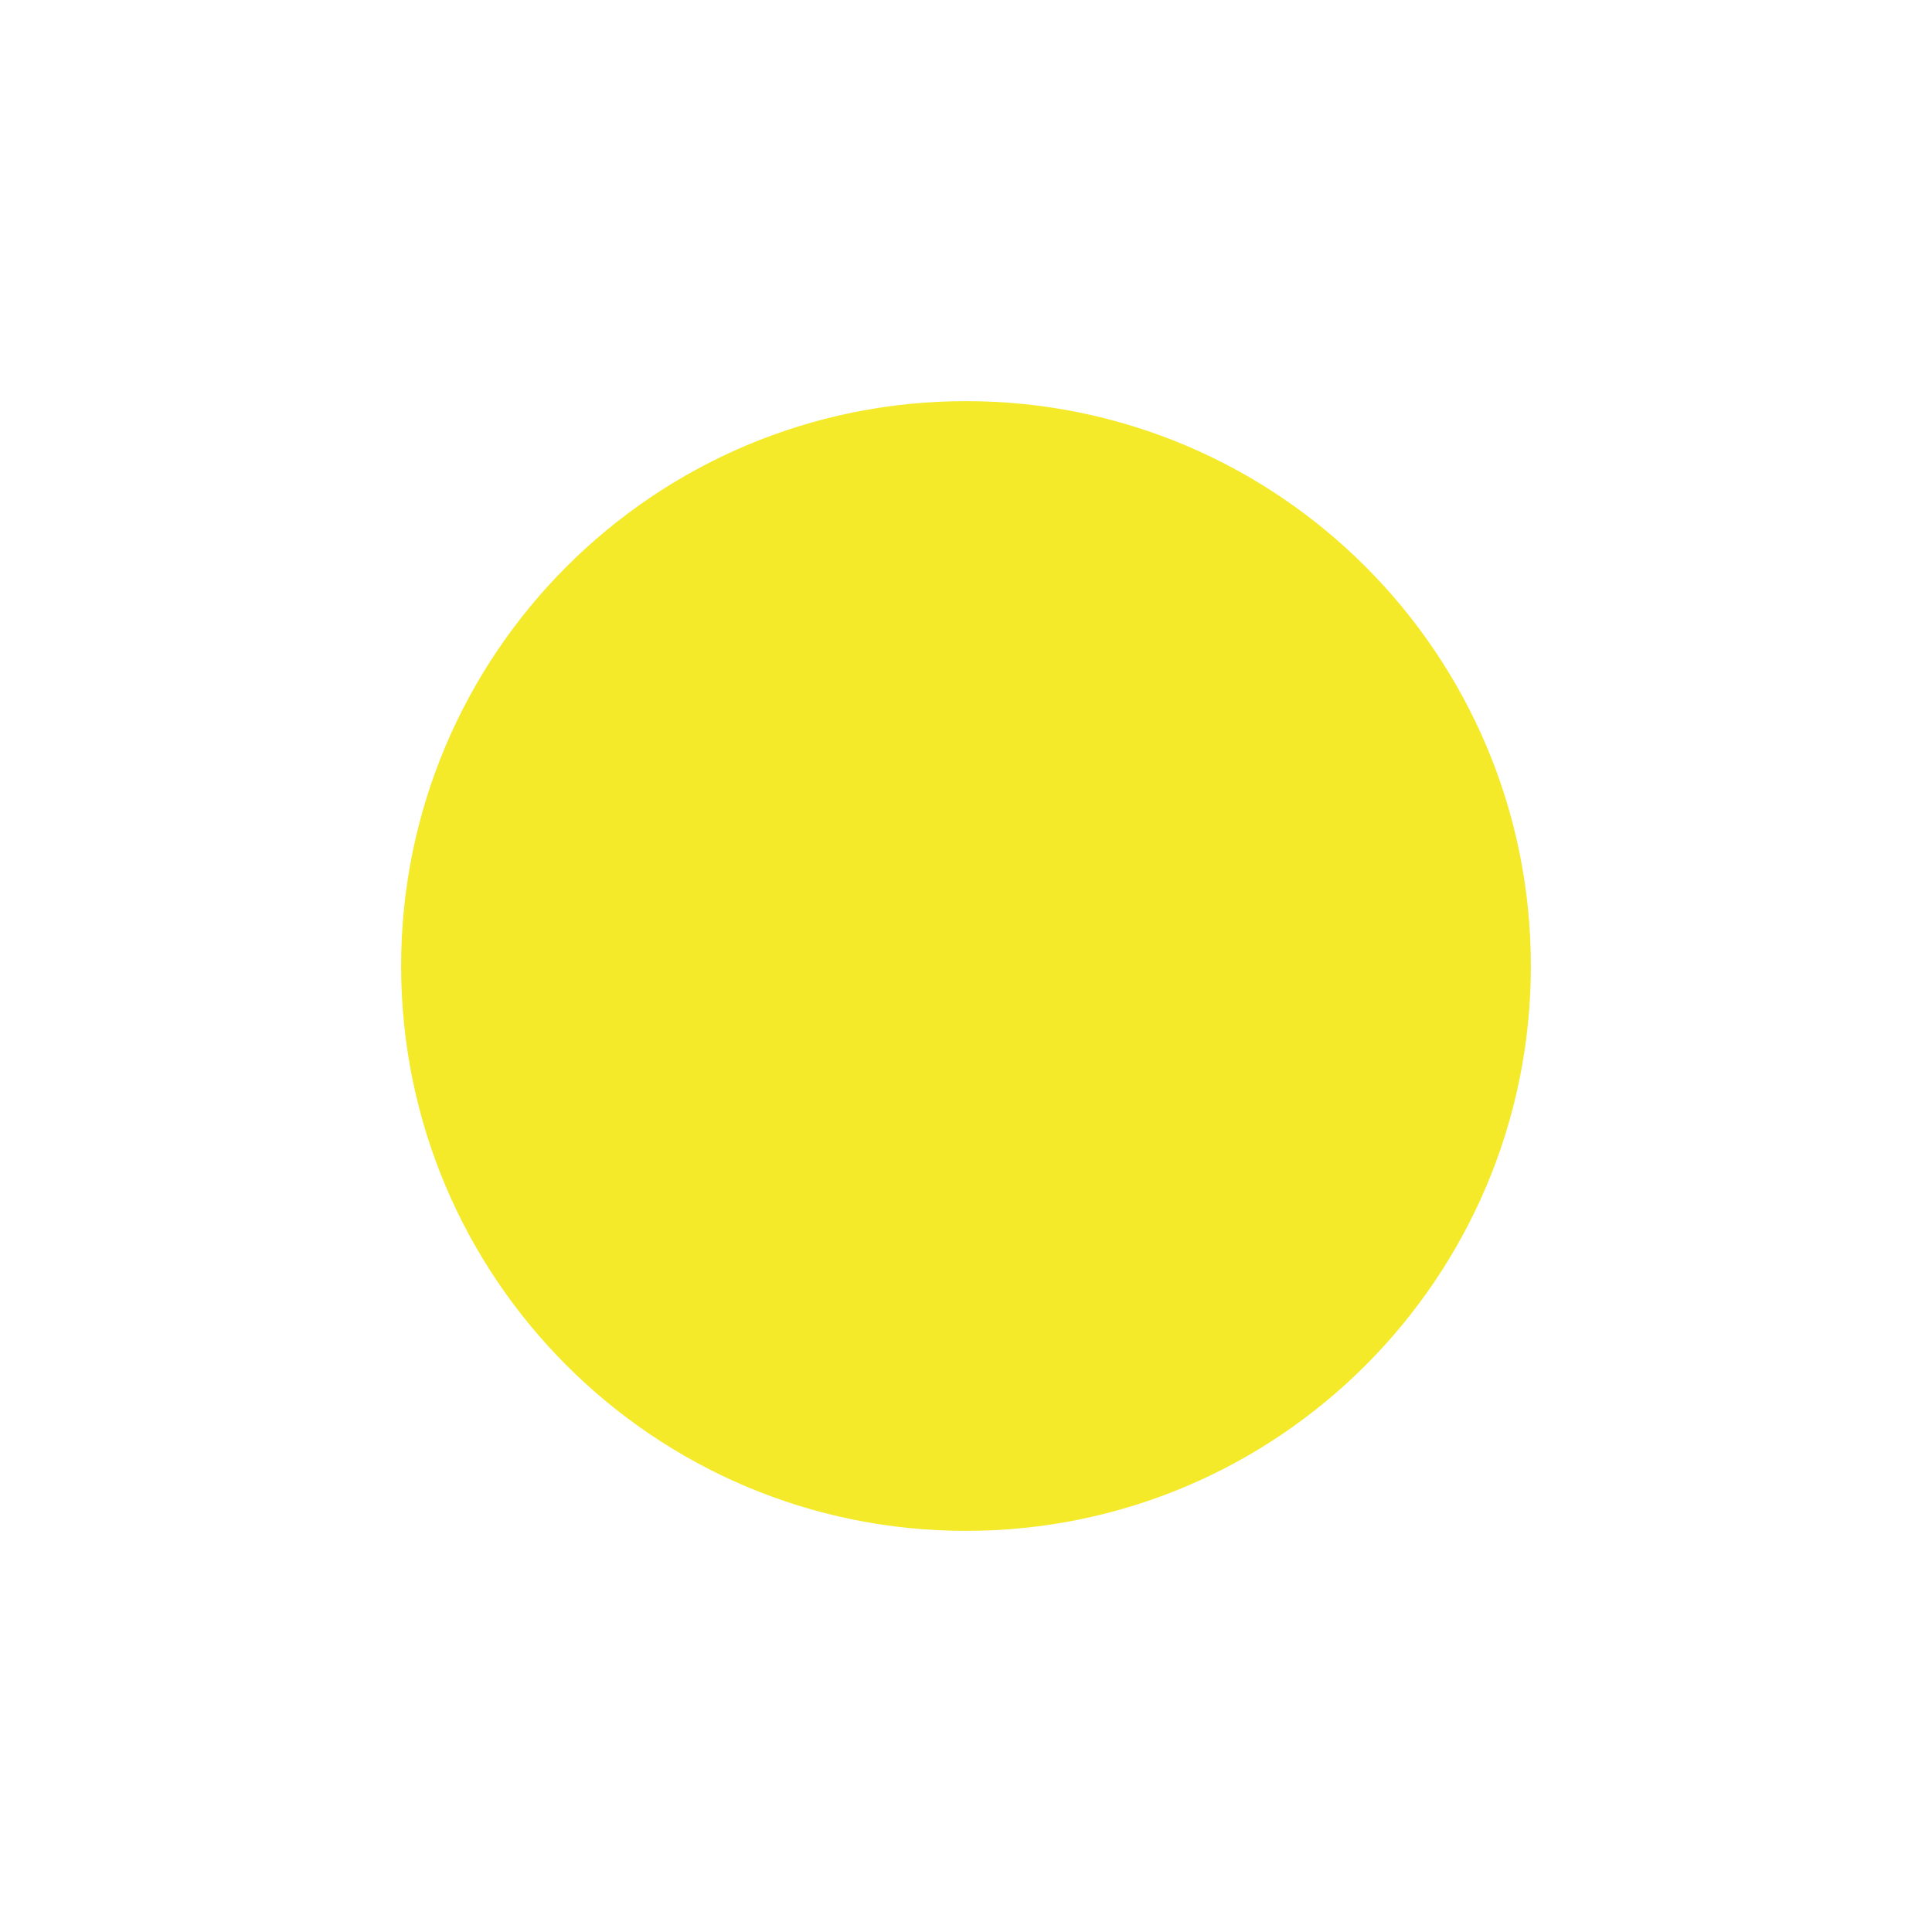
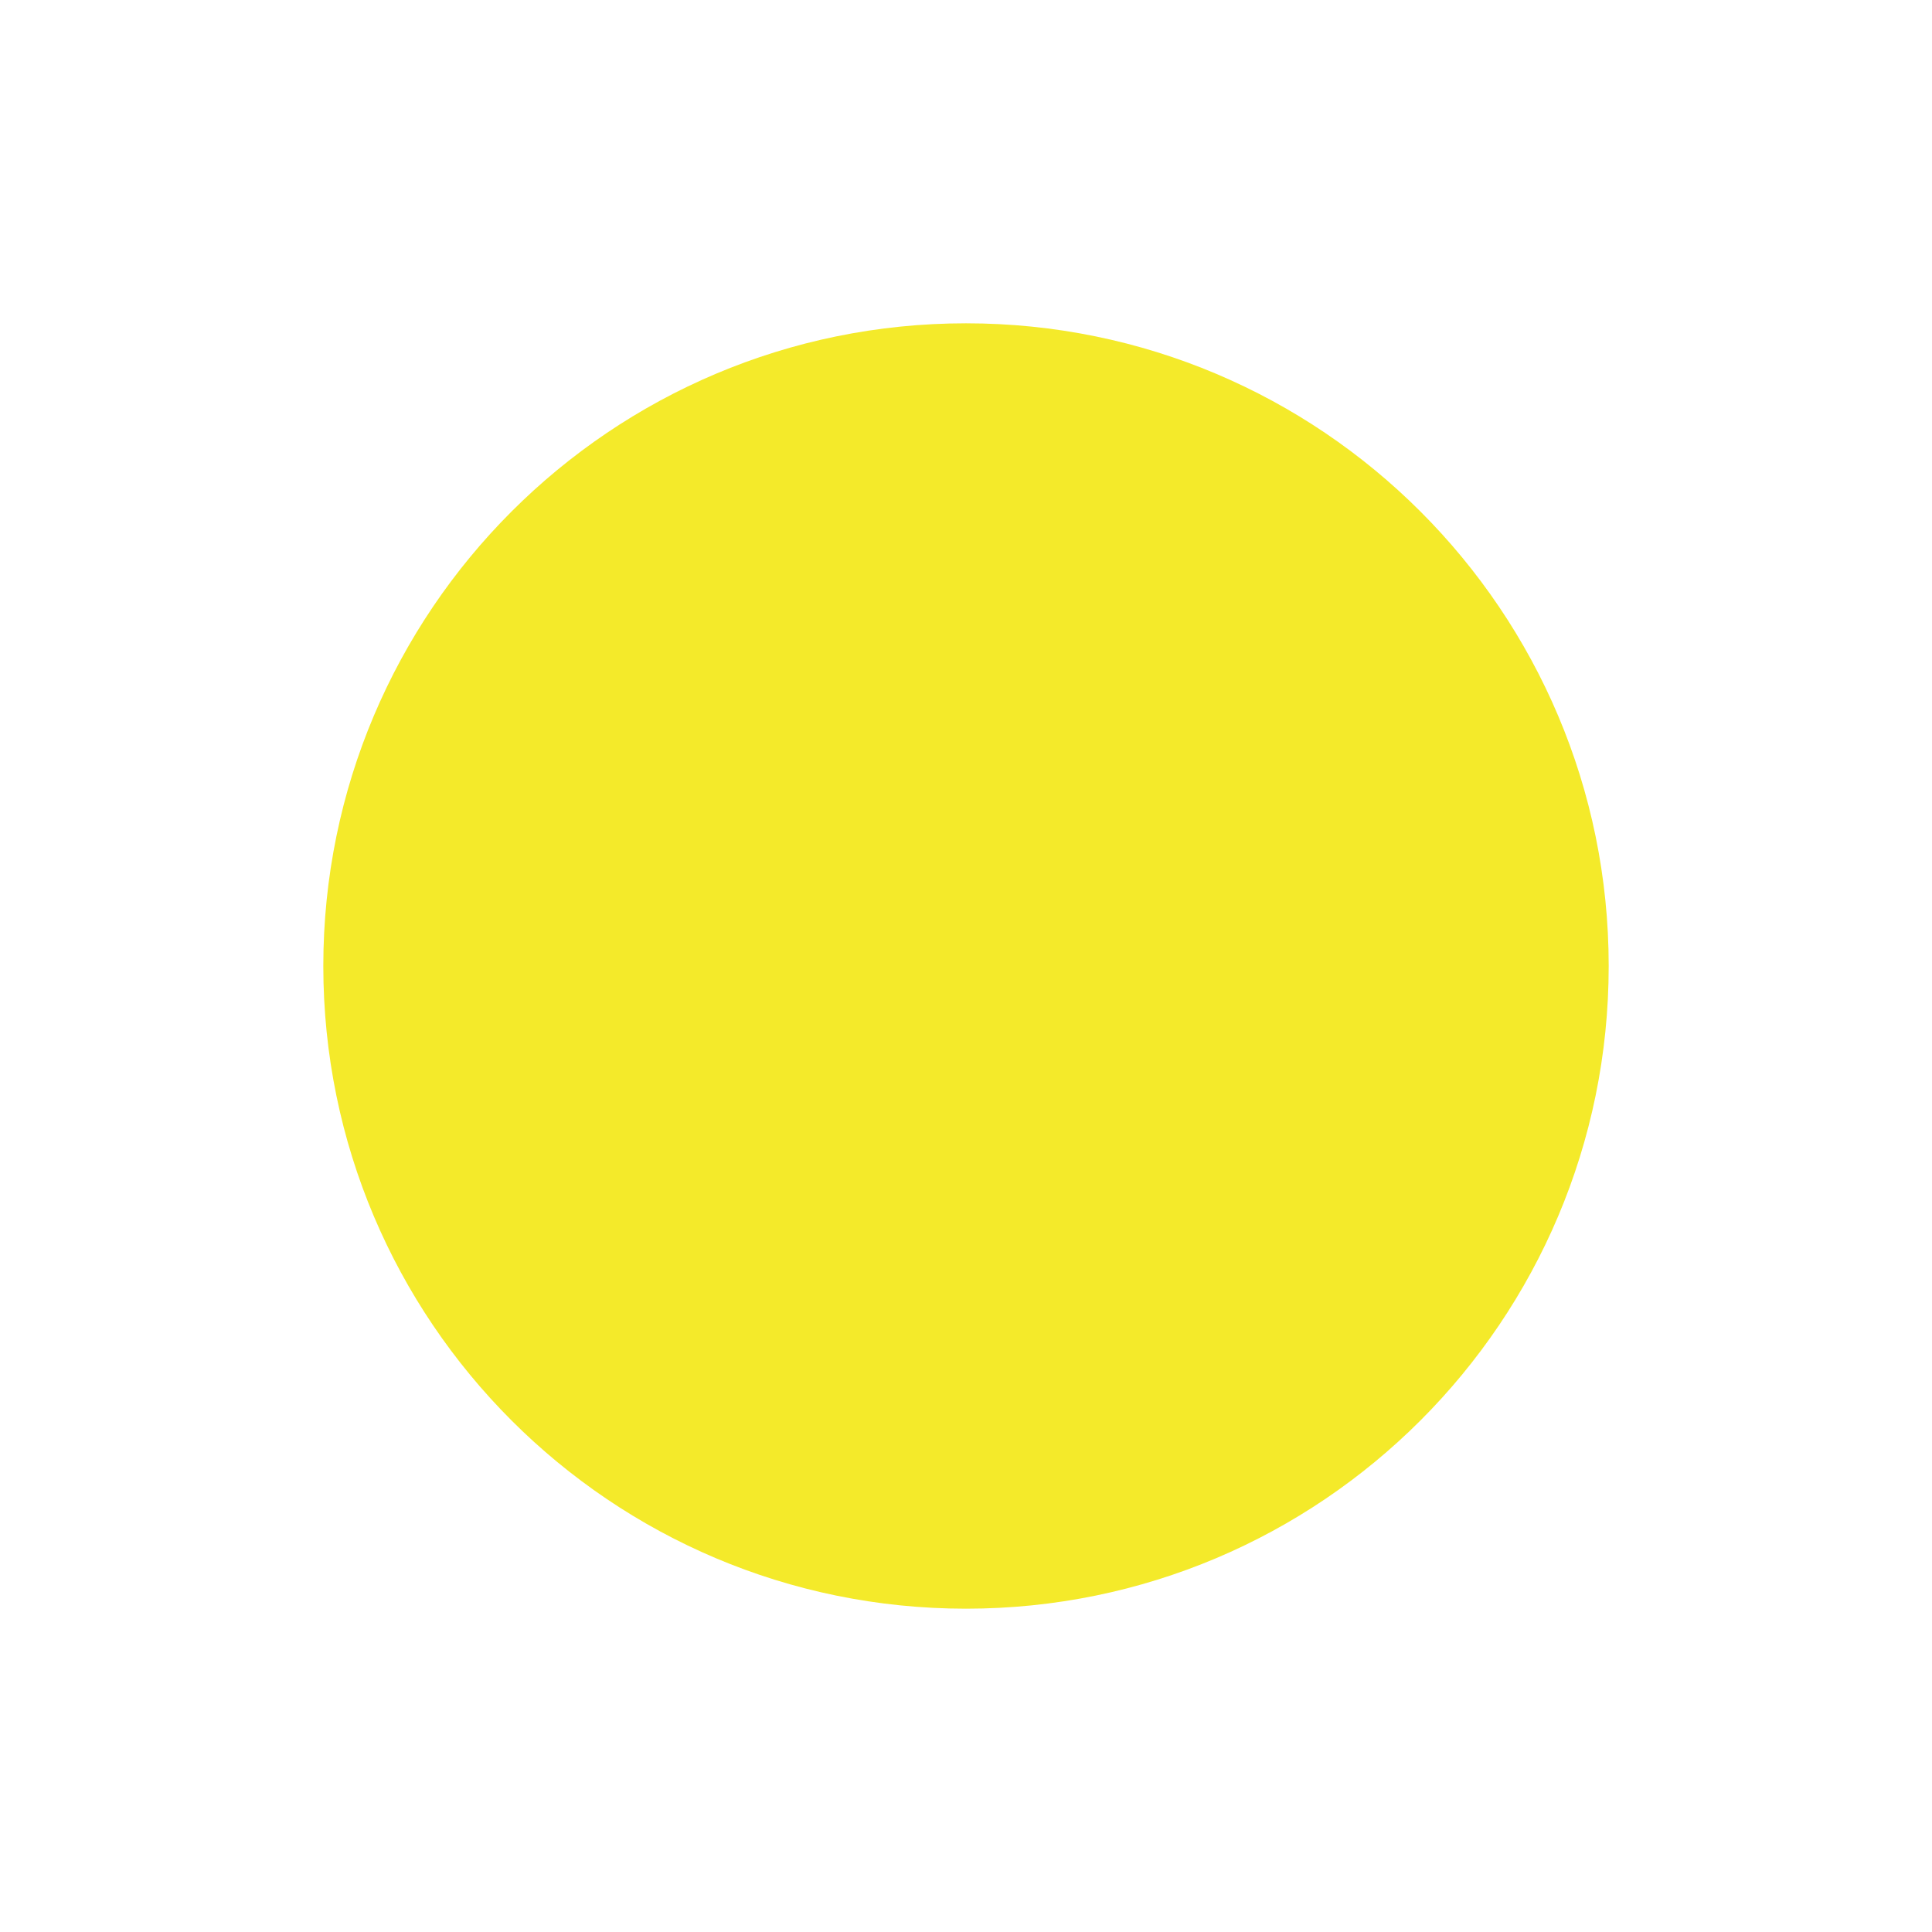
- <svg xmlns="http://www.w3.org/2000/svg" t="1614308215188" class="icon" viewBox="0 0 1024 1024" version="1.1" p-id="3980" data-darkreader-inline-fill="" width="48" height="48">
-   <defs>
-     <style type="text/css" />
-   </defs>
-   <path d="M212.61 512.001c0 165.366 134.024 299.389 299.39 299.389s299.39-134.023 299.39-299.389c0-165.367-134.024-299.392-299.39-299.392S212.61 346.634 212.61 512.001z" fill="#f4ea2a" p-id="3981" style="--darkreader-inline-fill:#f5ec39;" data-darkreader-inline-fill="" />
+ <svg xmlns="http://www.w3.org/2000/svg" t="1735736324969" class="icon" viewBox="0 0 1024 1024" version="1.1" p-id="4561" width="16" height="16">
+   <path d="M171.361 512.001c0 188.15 152.49 340.638 340.639 340.638S852.639 700.15 852.639 512c0-188.151-152.491-340.642-340.639-340.642S171.361 323.85 171.361 512.001z" fill="#F4EA2A" p-id="4562" />
</svg>
